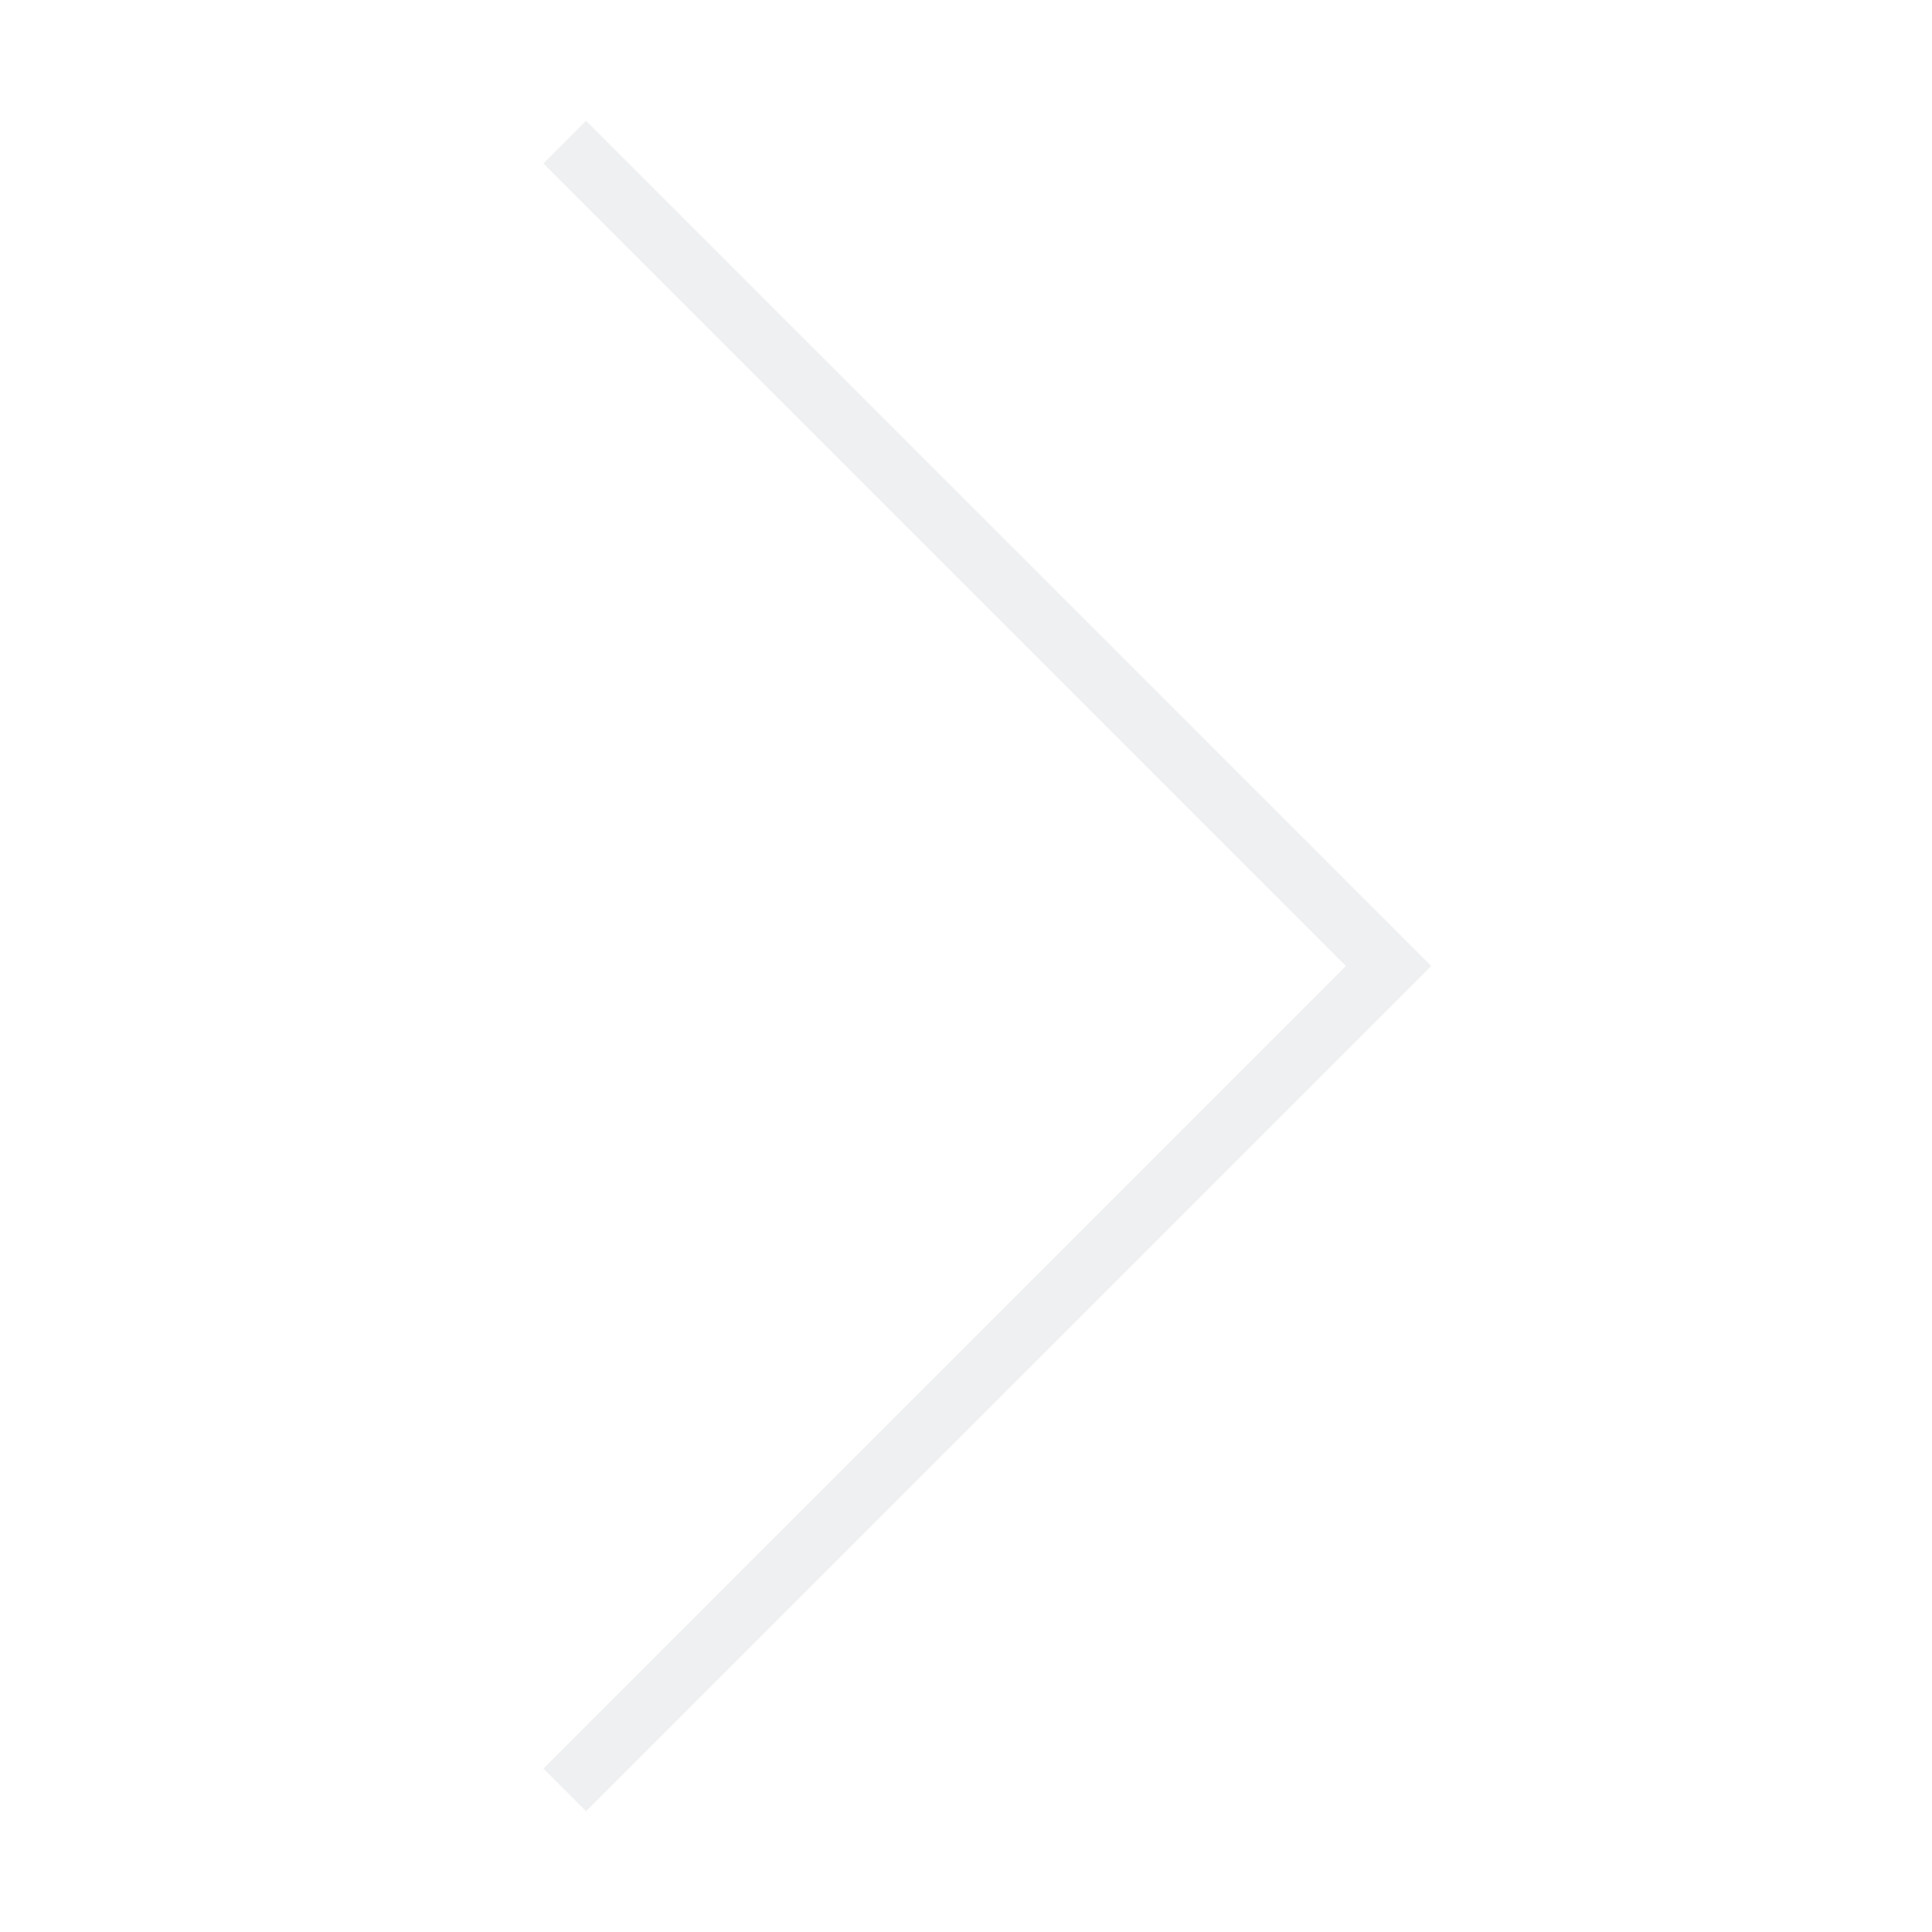
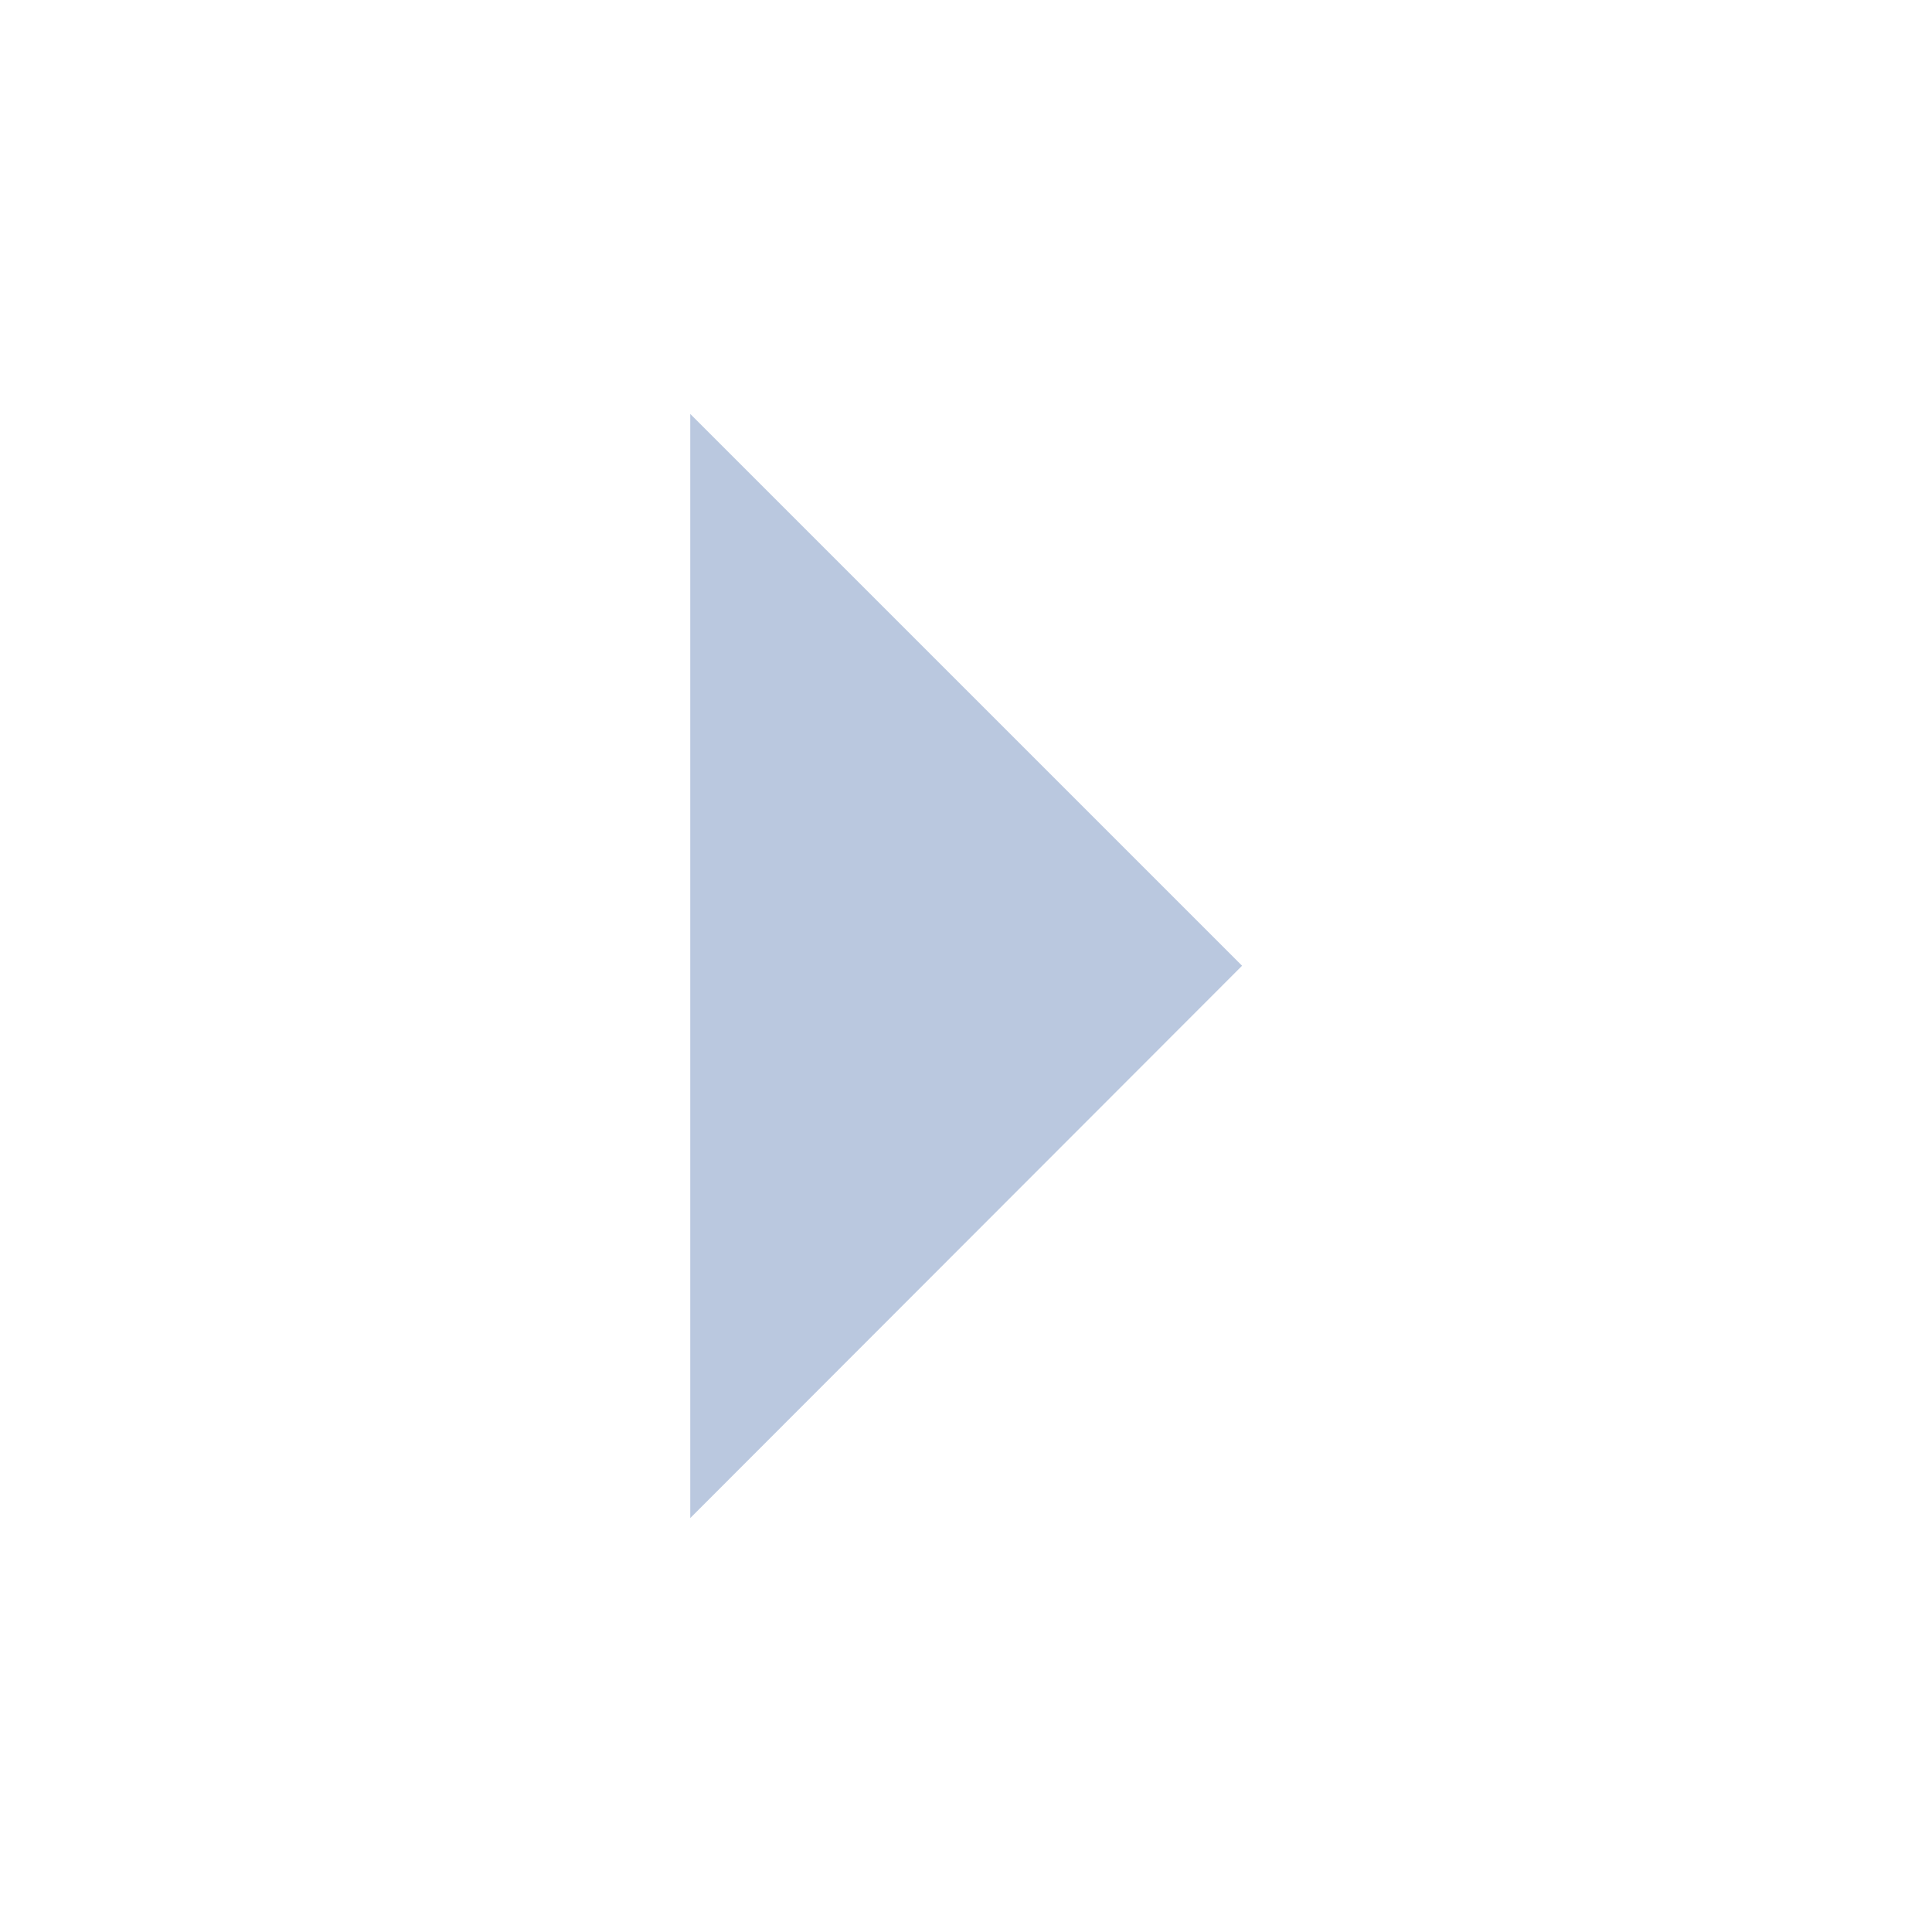
- <svg xmlns="http://www.w3.org/2000/svg" viewBox="0 0 32 32">
-   <style type="text/css" id="current-color-scheme">
-         .ColorScheme-Text {
-             color:#eff0f1;
-         }
-     </style>
-   <path d="M23.707 16l-14-14L9 2.707 22.293 16 9 29.293l.707.707z" class="ColorScheme-Text" fill="currentColor" />
+ <svg xmlns="http://www.w3.org/2000/svg" viewBox="0 0 14 14" version="1.1" id="svg1" width="14" height="14">
+   <defs id="defs1" />
+   <style type="text/css" id="current-color-scheme">.ColorScheme-Text {color:#fcfcfc;}</style>
+   <g id="right-arrow" transform="matrix(0,3.779526,-3.779526,0,977.5192,-58.99996)" style="stroke-width:0.265">
+     <rect style="opacity:1;fill:none;fill-opacity:1;stroke:none;stroke-width:0.01;stroke-linecap:square;stroke-linejoin:miter;stroke-miterlimit:4;stroke-dasharray:none;stroke-dashoffset:0;stroke-opacity:1" id="rect4168" width="3.704" height="3.704" x="254.931" y="15.61" transform="matrix(0,1,1,0,0,0)" />
+     <path style="fill:#bac8df;fill-opacity:1;fill-rule:evenodd;stroke:none;stroke-width:0.07px;stroke-linecap:butt;stroke-linejoin:miter;stroke-opacity:1" d="m 17.462,256.254 -1.058,1.058 h 2.117 z" id="path4170" class="ColorScheme-Text" />
+   </g>
</svg>
